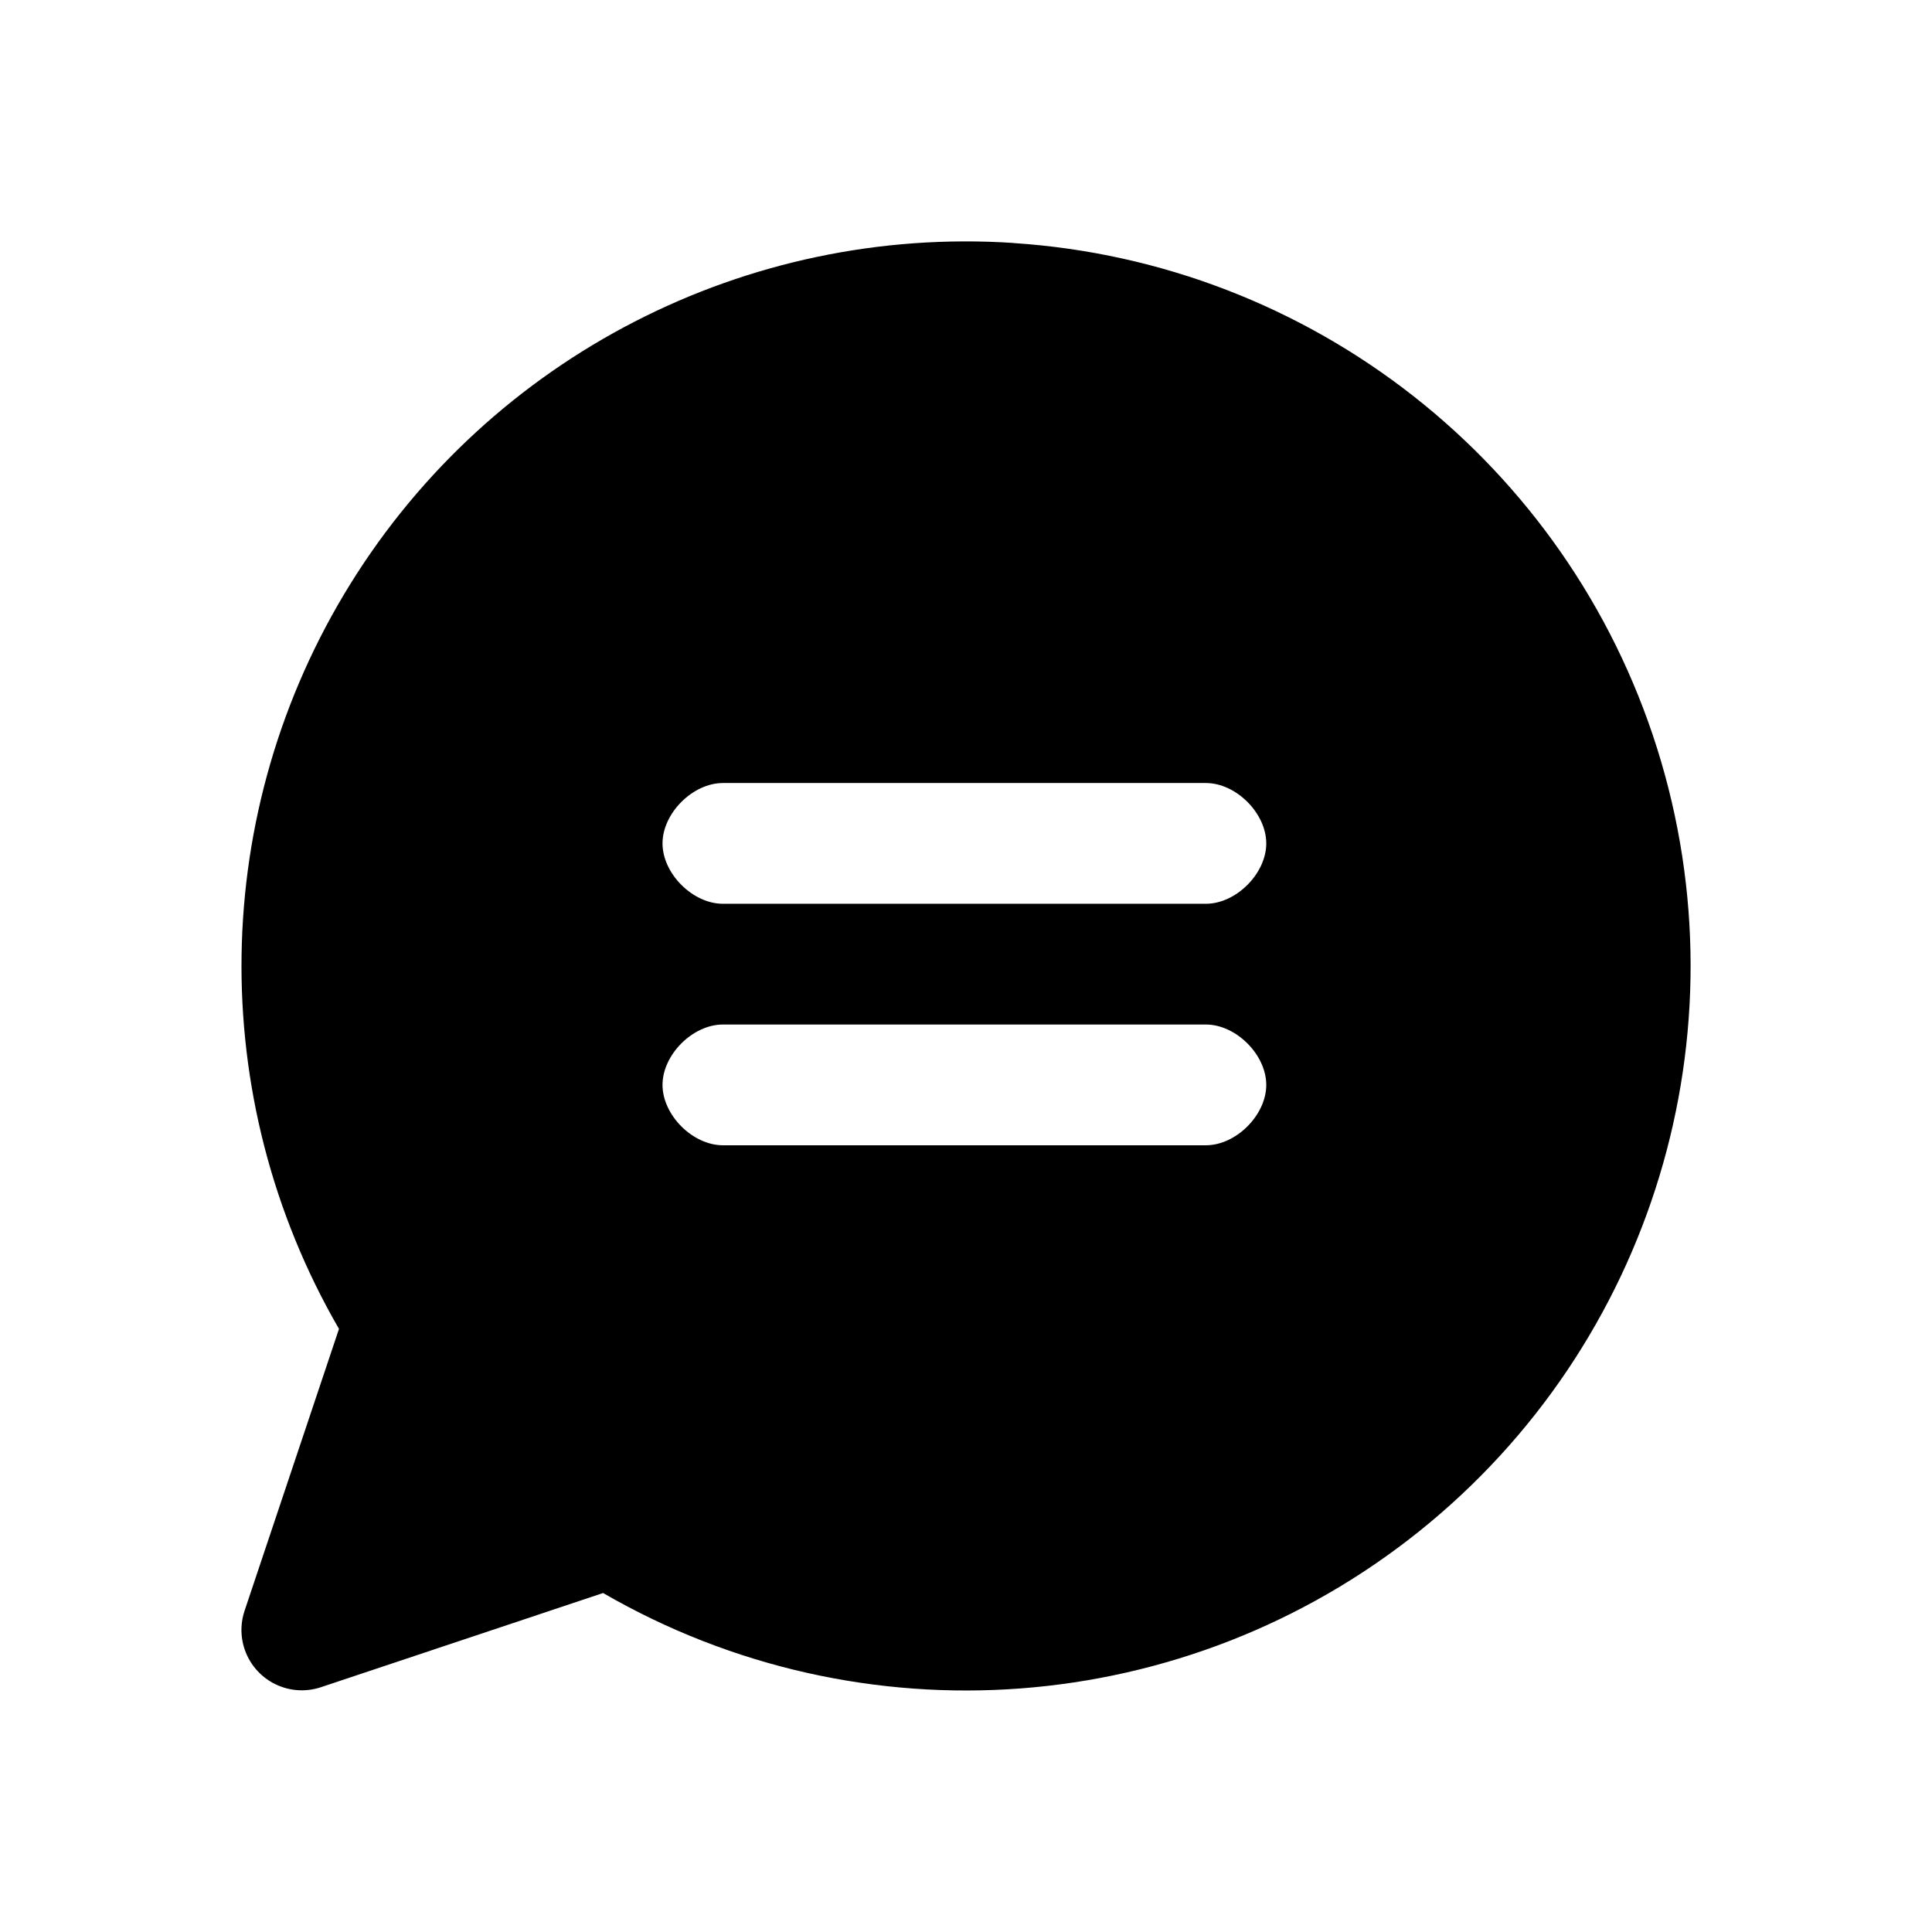
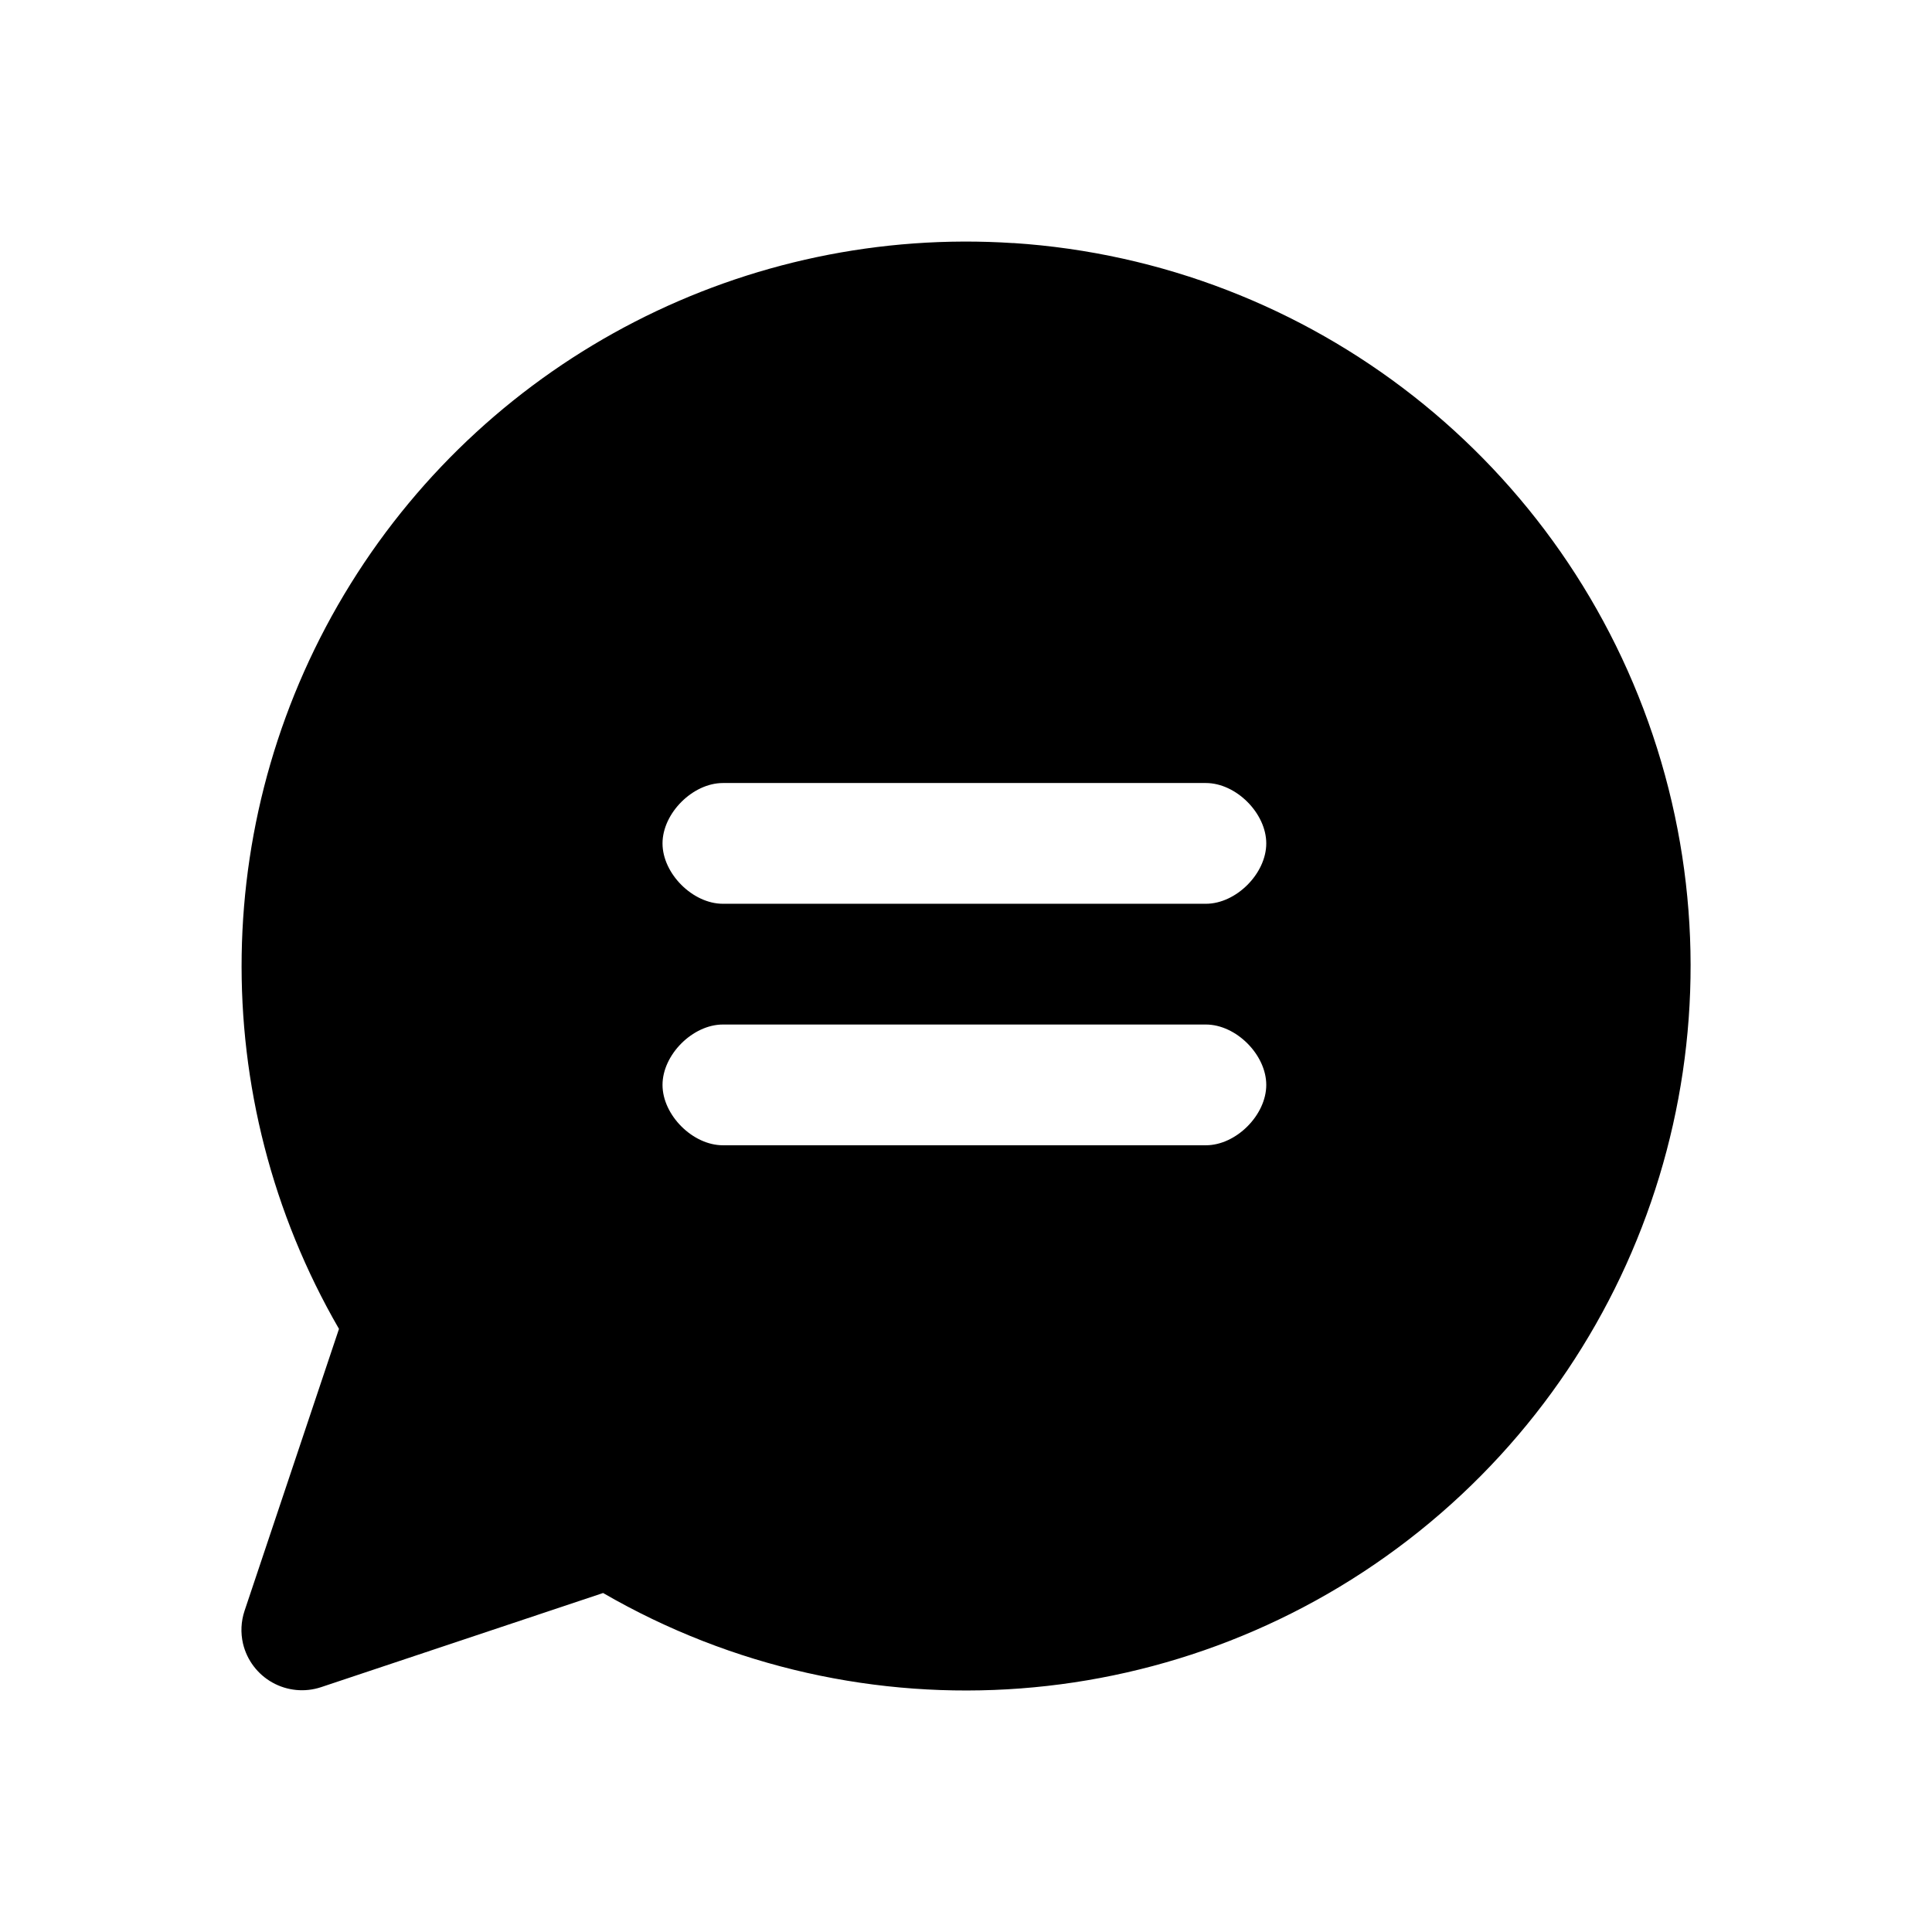
<svg xmlns="http://www.w3.org/2000/svg" width="24" height="24" fill="none" viewBox="0 0 24 24">
-   <path fill="currentColor" d="M12.587 3.019a9 9 0 1 1-5.095 16.77l-3.505 1.17a.75.75 0 0 1-.968-.54.75.75 0 0 1 .019-.409l1.173-3.502a9 9 0 0 1 8.376-13.49M8.98 12.727c-.375 0-.75.375-.75.75s.375.75.75.75h6c.375 0 .75-.375.75-.75s-.375-.75-.75-.75zm0-3c-.374 0-.75.375-.75.75s.375.75.75.75h6c.375 0 .75-.375.75-.75s-.375-.75-.75-.75z" />
+   <path fill="currentColor" d="M12.587 3.019a9 9 0 1 1-5.095 16.77l-3.505 1.17a.753.753 0 0 1-.968-.54.75.75 0 0 1 .019-.409l1.173-3.502A9 9 0 0 1 12.587 3.02M8.98 12.727c-.375 0-.75.375-.75.75s.375.75.75.75h6c.375 0 .75-.375.75-.75s-.375-.75-.75-.75zm0-3c-.374 0-.75.375-.75.75s.375.75.75.75h6c.375 0 .75-.375.75-.75s-.375-.75-.75-.75z" />
</svg>
